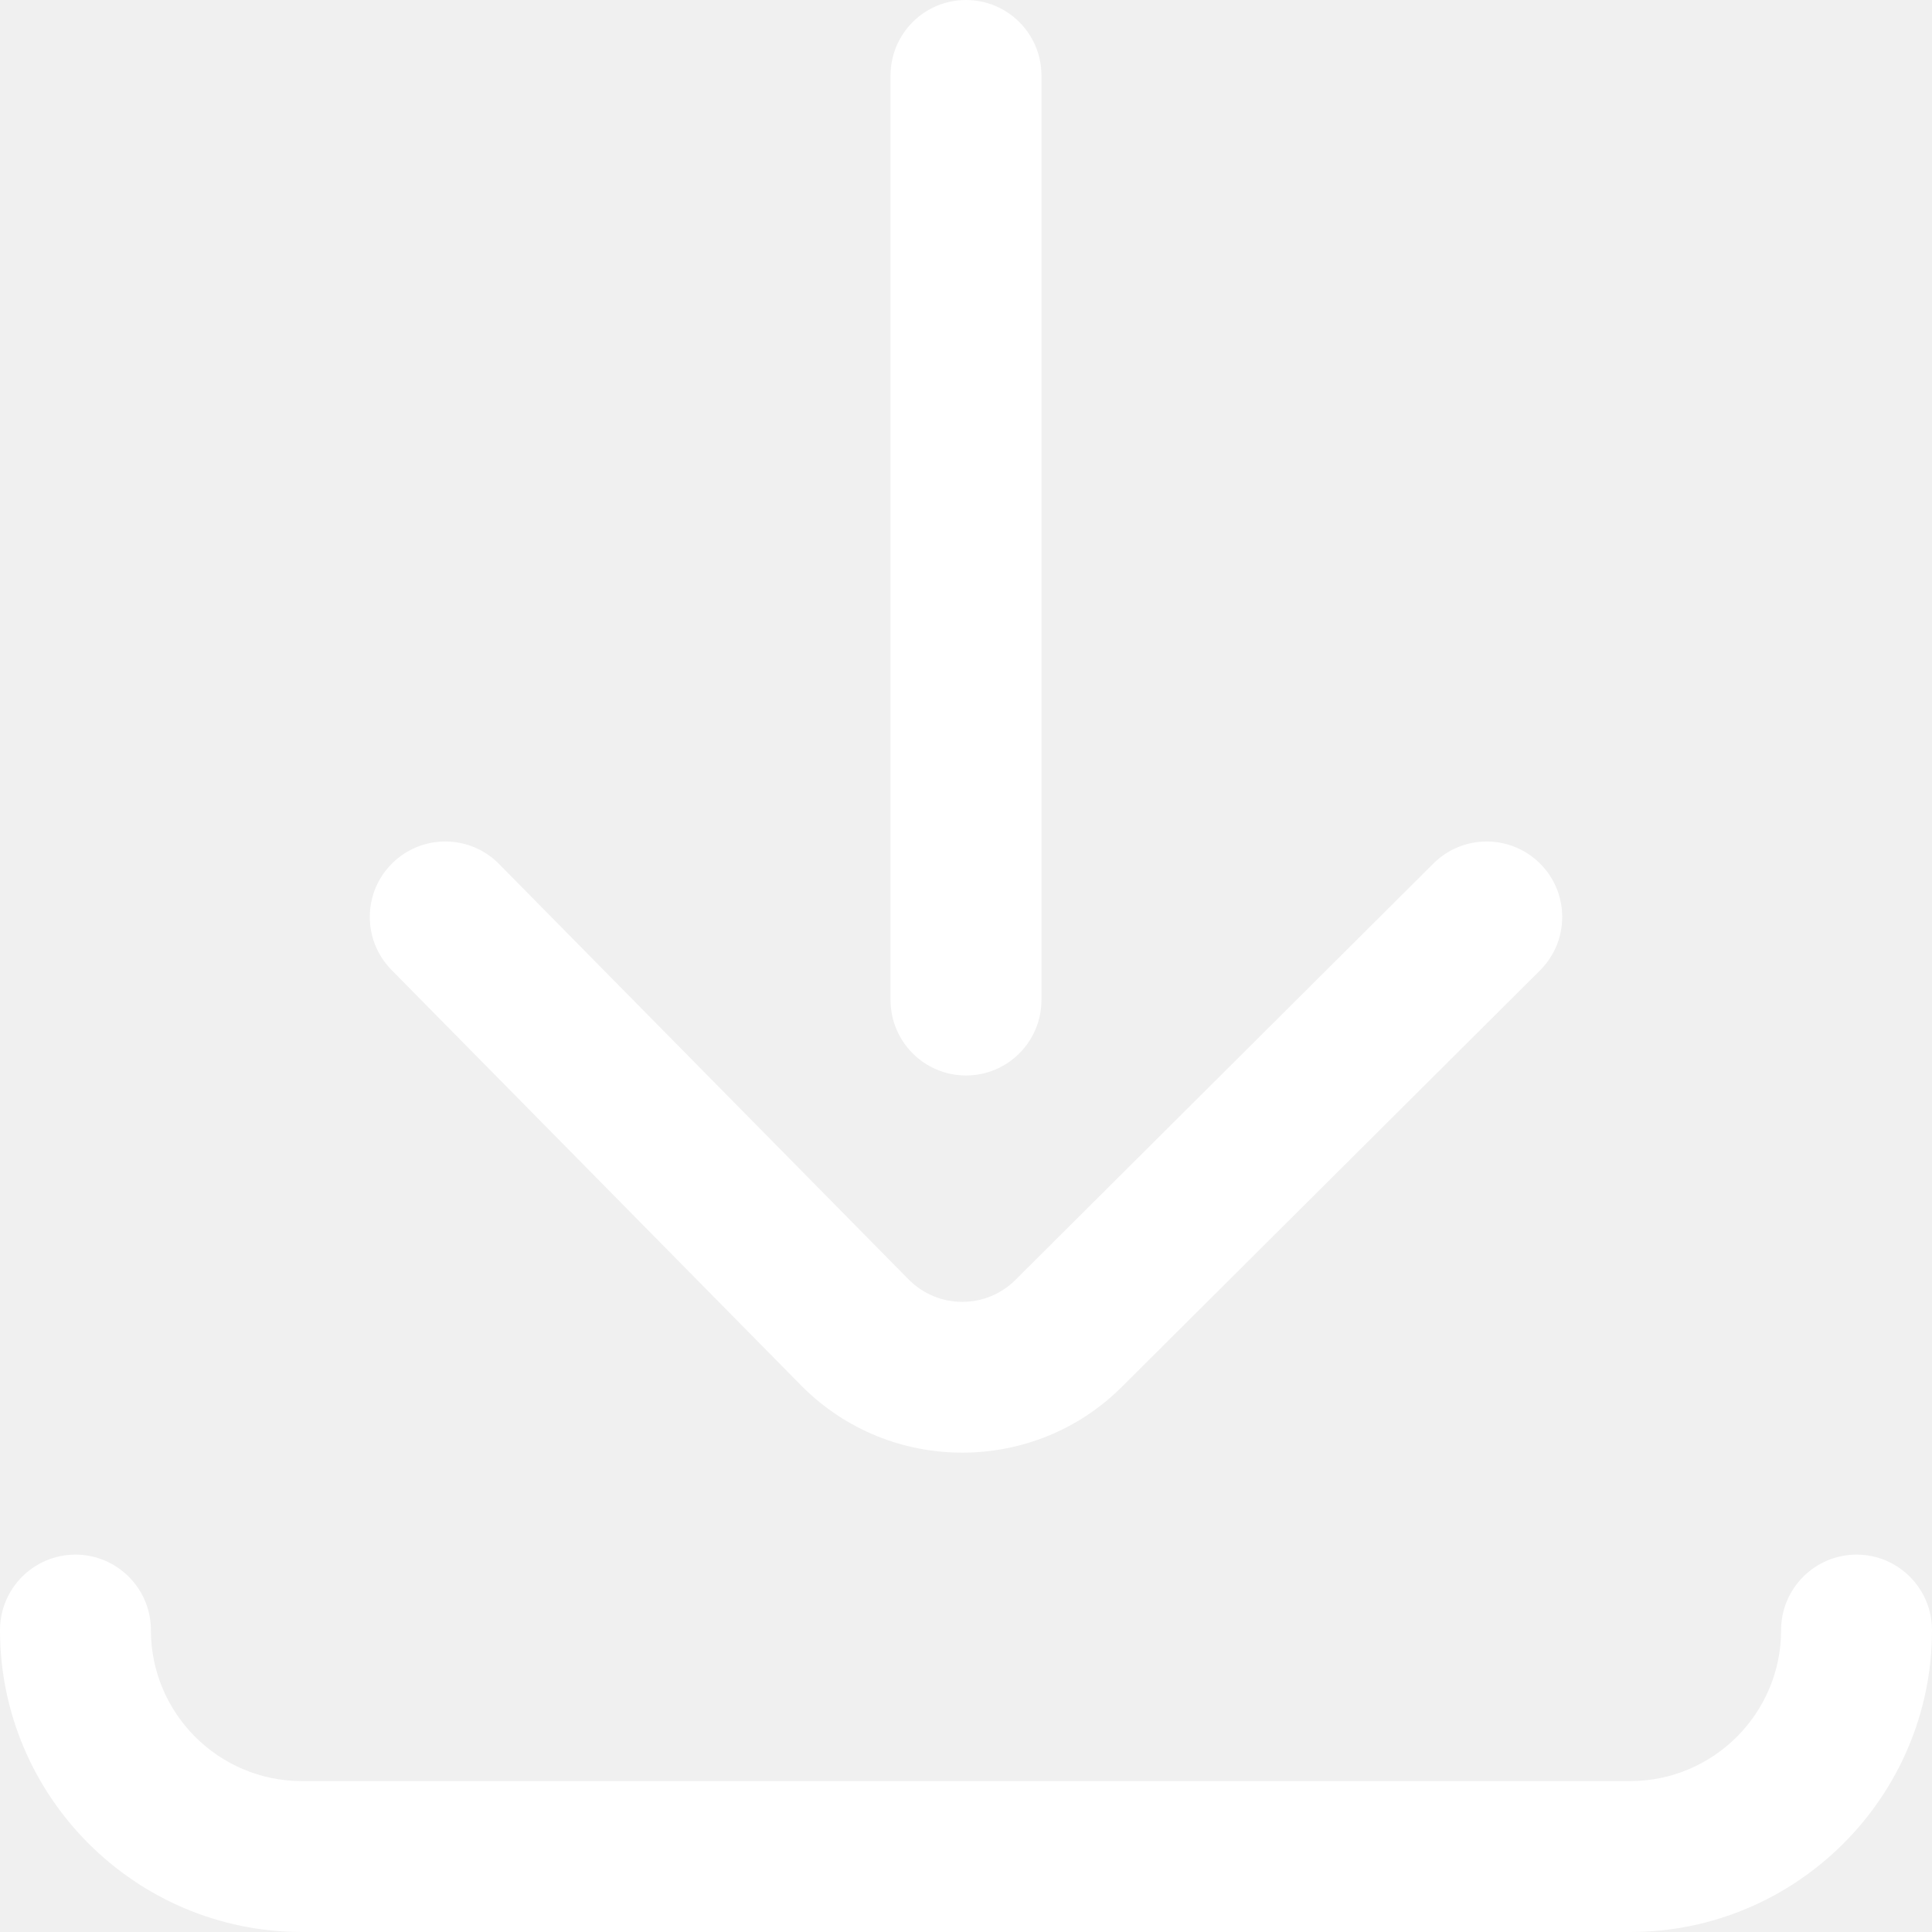
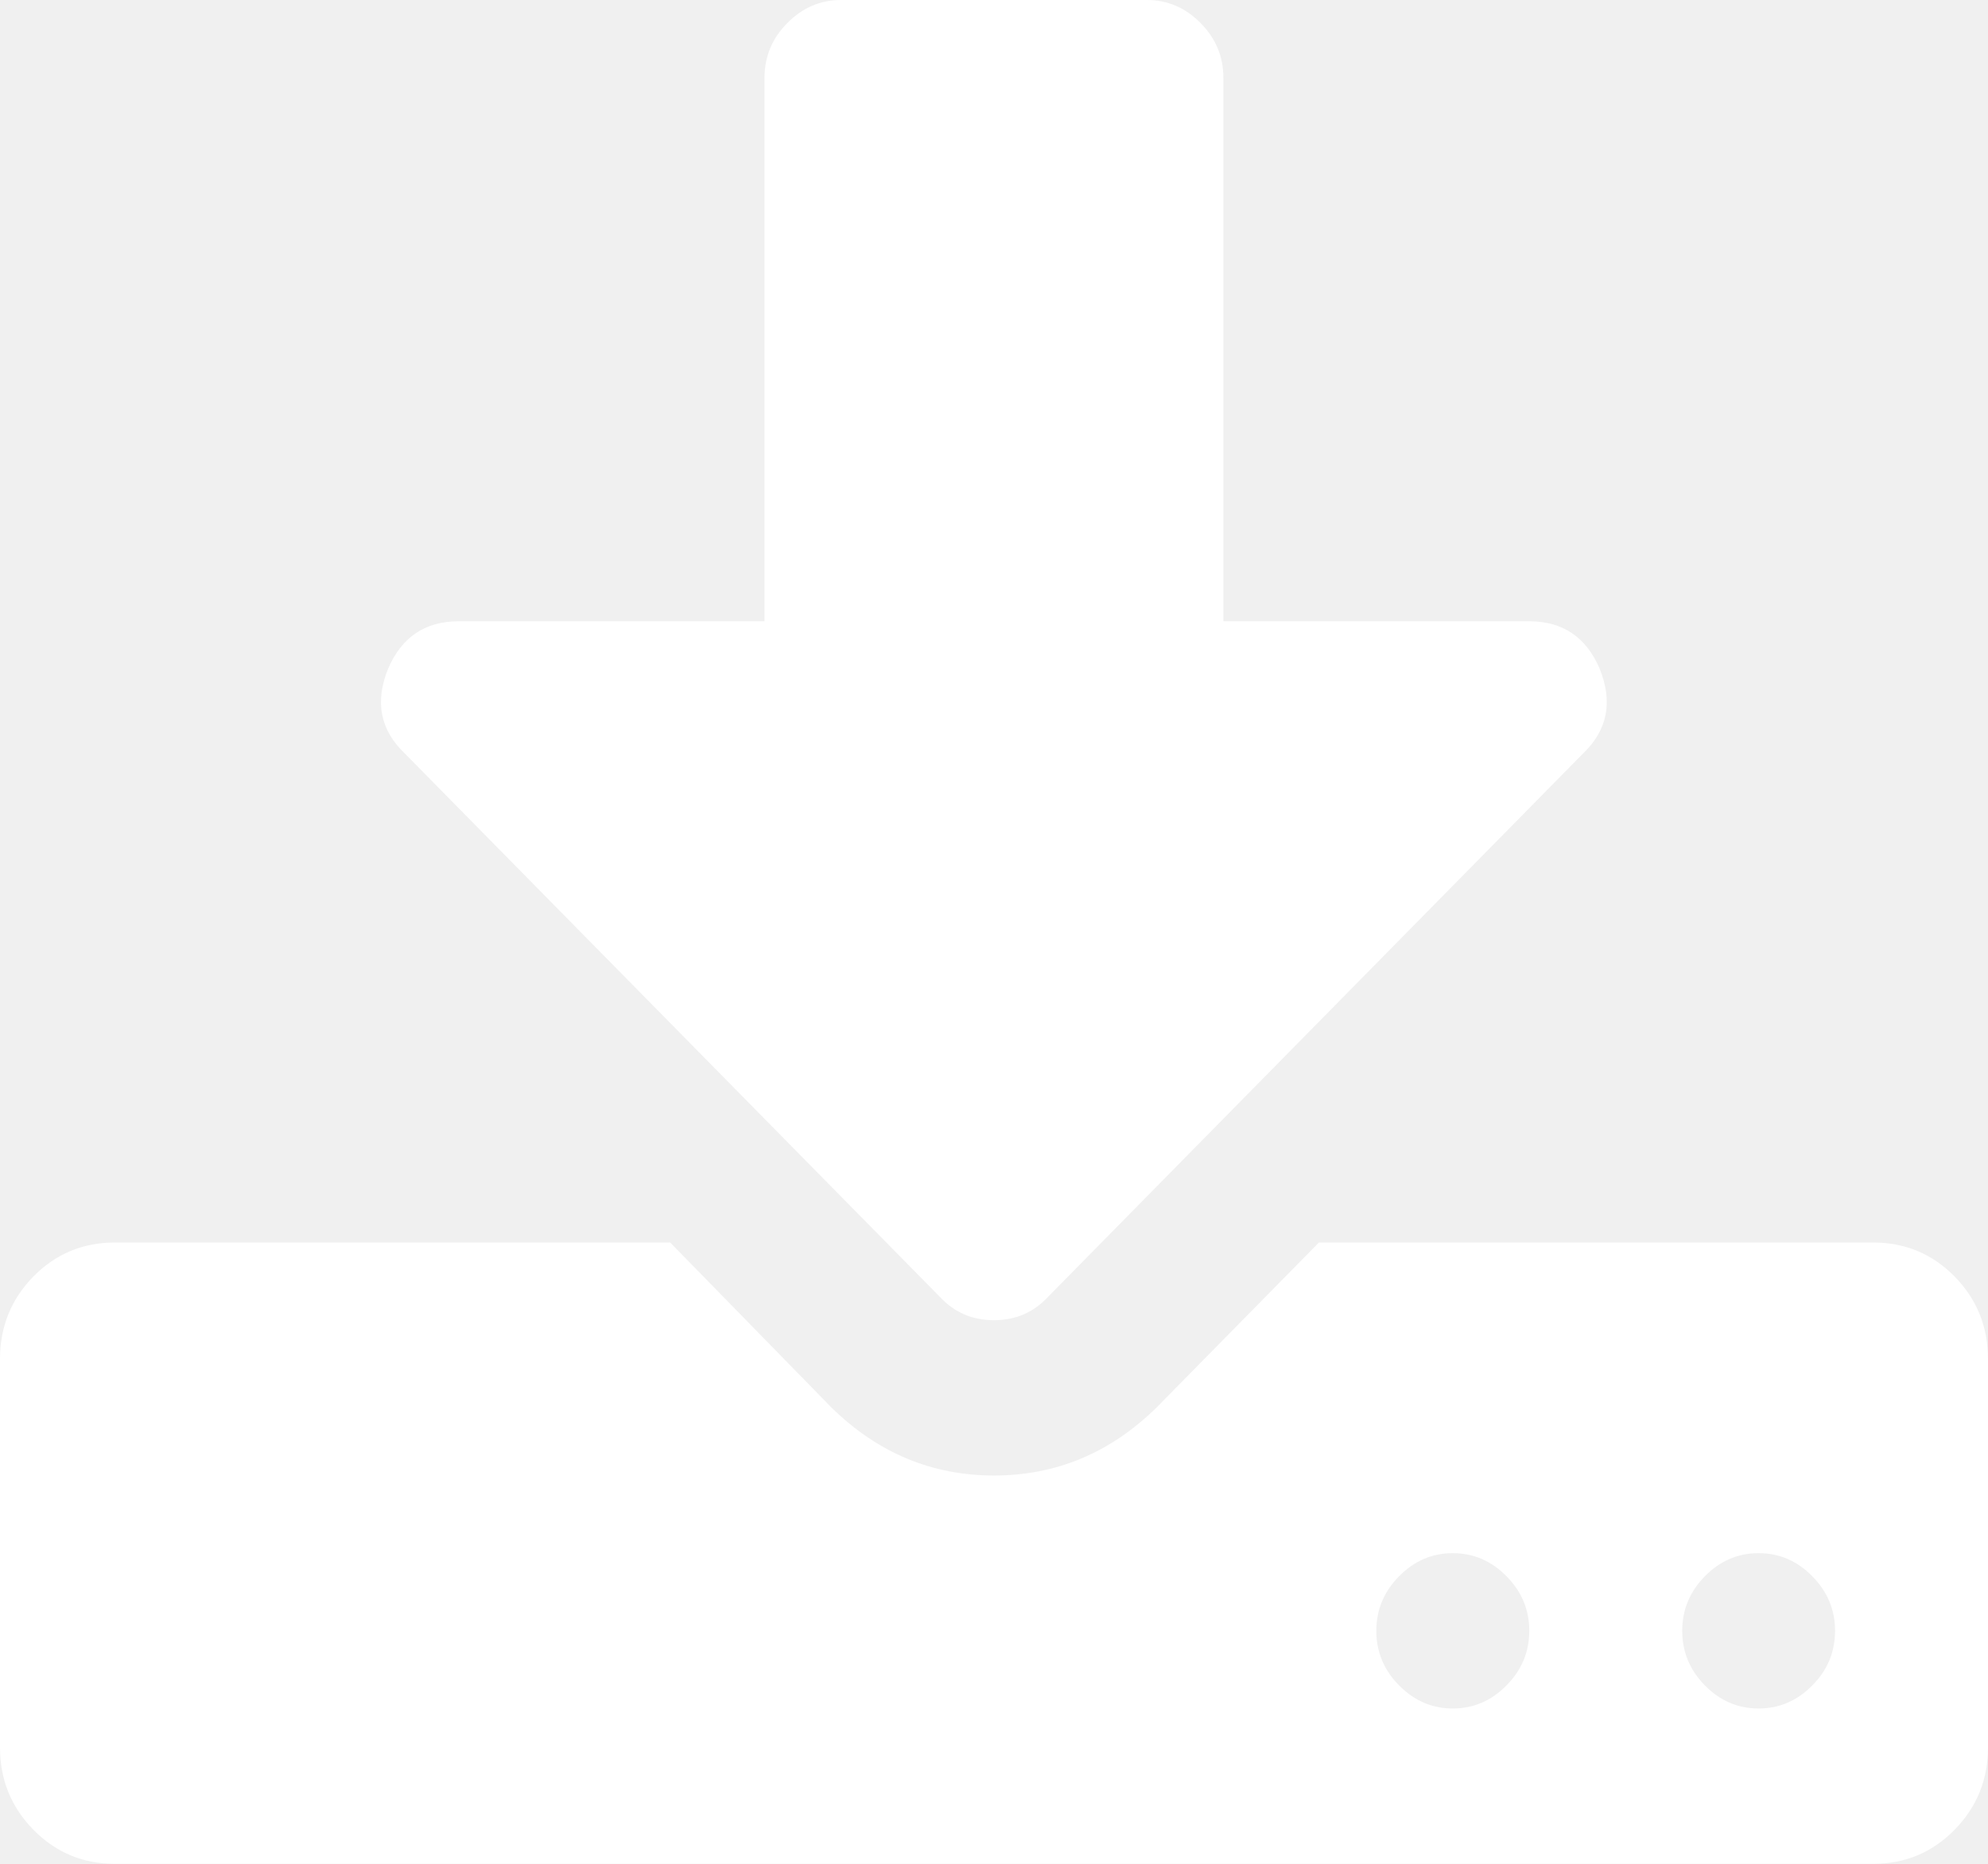
- <svg xmlns="http://www.w3.org/2000/svg" width="18" height="18" viewBox="0 0 18 18" fill="none">
-   <path fill-rule="evenodd" clip-rule="evenodd" d="M9 10.02C9.388 10.02 9.703 9.705 9.703 9.316V0.703C9.703 0.315 9.388 0 9 0C8.612 0 8.297 0.315 8.297 0.703V9.316C8.297 9.705 8.612 10.02 9 10.02ZM7.47 12.914L7.473 12.917C7.885 13.329 8.425 13.534 8.965 13.534C9.505 13.534 10.045 13.329 10.455 12.918L14.348 9.041C14.623 8.767 14.624 8.322 14.35 8.047C14.076 7.772 13.63 7.771 13.355 8.045L9.462 11.923C9.329 12.056 9.153 12.129 8.965 12.129C8.778 12.129 8.602 12.056 8.469 11.924L4.649 8.049C4.377 7.773 3.931 7.77 3.655 8.042C3.378 8.315 3.375 8.76 3.648 9.037L7.47 12.914ZM16.594 15.188C16.594 14.799 16.909 14.484 17.297 14.484C17.685 14.484 18 14.799 18 15.188C18 16.738 16.738 18 15.188 18H2.812C1.262 18 0 16.738 0 15.188C0 14.799 0.315 14.484 0.703 14.484C1.091 14.484 1.406 14.799 1.406 15.188C1.406 15.963 2.037 16.594 2.812 16.594H15.188C15.963 16.594 16.594 15.963 16.594 15.188Z" fill="white" />
+ <svg xmlns="http://www.w3.org/2000/svg" width="16" height="15" viewBox="0 0 16 15" fill="none">
+   <path fill-rule="evenodd" clip-rule="evenodd" d="M15.731 10.273C15.551 10.091 15.333 10 15.077 10H10.615L9.308 11.328C8.936 11.693 8.5 11.875 8 11.875C7.5 11.875 7.064 11.693 6.692 11.328L5.394 10H0.923C0.667 10 0.449 10.091 0.269 10.273C0.09 10.456 0 10.677 0 10.938V14.062C0 14.323 0.09 14.544 0.269 14.726C0.449 14.909 0.667 15 0.923 15H15.077C15.333 15 15.552 14.909 15.731 14.726C15.91 14.544 16 14.323 16 14.062V10.938C16 10.677 15.91 10.456 15.731 10.273ZM12.125 13.564C12.003 13.688 11.859 13.75 11.692 13.75C11.526 13.75 11.382 13.688 11.26 13.564C11.138 13.441 11.077 13.294 11.077 13.125C11.077 12.956 11.138 12.809 11.26 12.686C11.382 12.562 11.526 12.5 11.692 12.5C11.859 12.5 12.003 12.562 12.125 12.686C12.247 12.809 12.308 12.956 12.308 13.125C12.308 13.294 12.247 13.441 12.125 13.564ZM14.154 13.75C14.32 13.75 14.465 13.688 14.586 13.564C14.709 13.441 14.769 13.294 14.769 13.125C14.769 12.956 14.708 12.809 14.586 12.686C14.465 12.562 14.32 12.5 14.154 12.5C13.987 12.5 13.843 12.562 13.721 12.686C13.6 12.809 13.539 12.956 13.539 13.125C13.539 13.294 13.6 13.441 13.721 13.564C13.843 13.688 13.987 13.75 14.154 13.75Z" fill="white" />
+   <path d="M7.567 10.44C7.682 10.563 7.826 10.625 7.999 10.625C8.173 10.625 8.317 10.563 8.432 10.44L12.74 6.065C12.938 5.876 12.983 5.648 12.874 5.381C12.766 5.127 12.576 5 12.307 5H9.846V0.625C9.846 0.456 9.785 0.309 9.663 0.186C9.541 0.062 9.397 0 9.23 0H6.769C6.602 0 6.458 0.062 6.336 0.186C6.214 0.309 6.153 0.456 6.153 0.625V5H3.692C3.422 5 3.233 5.127 3.124 5.381C3.015 5.648 3.06 5.876 3.259 6.065L7.567 10.44Z" fill="white" />
</svg>
